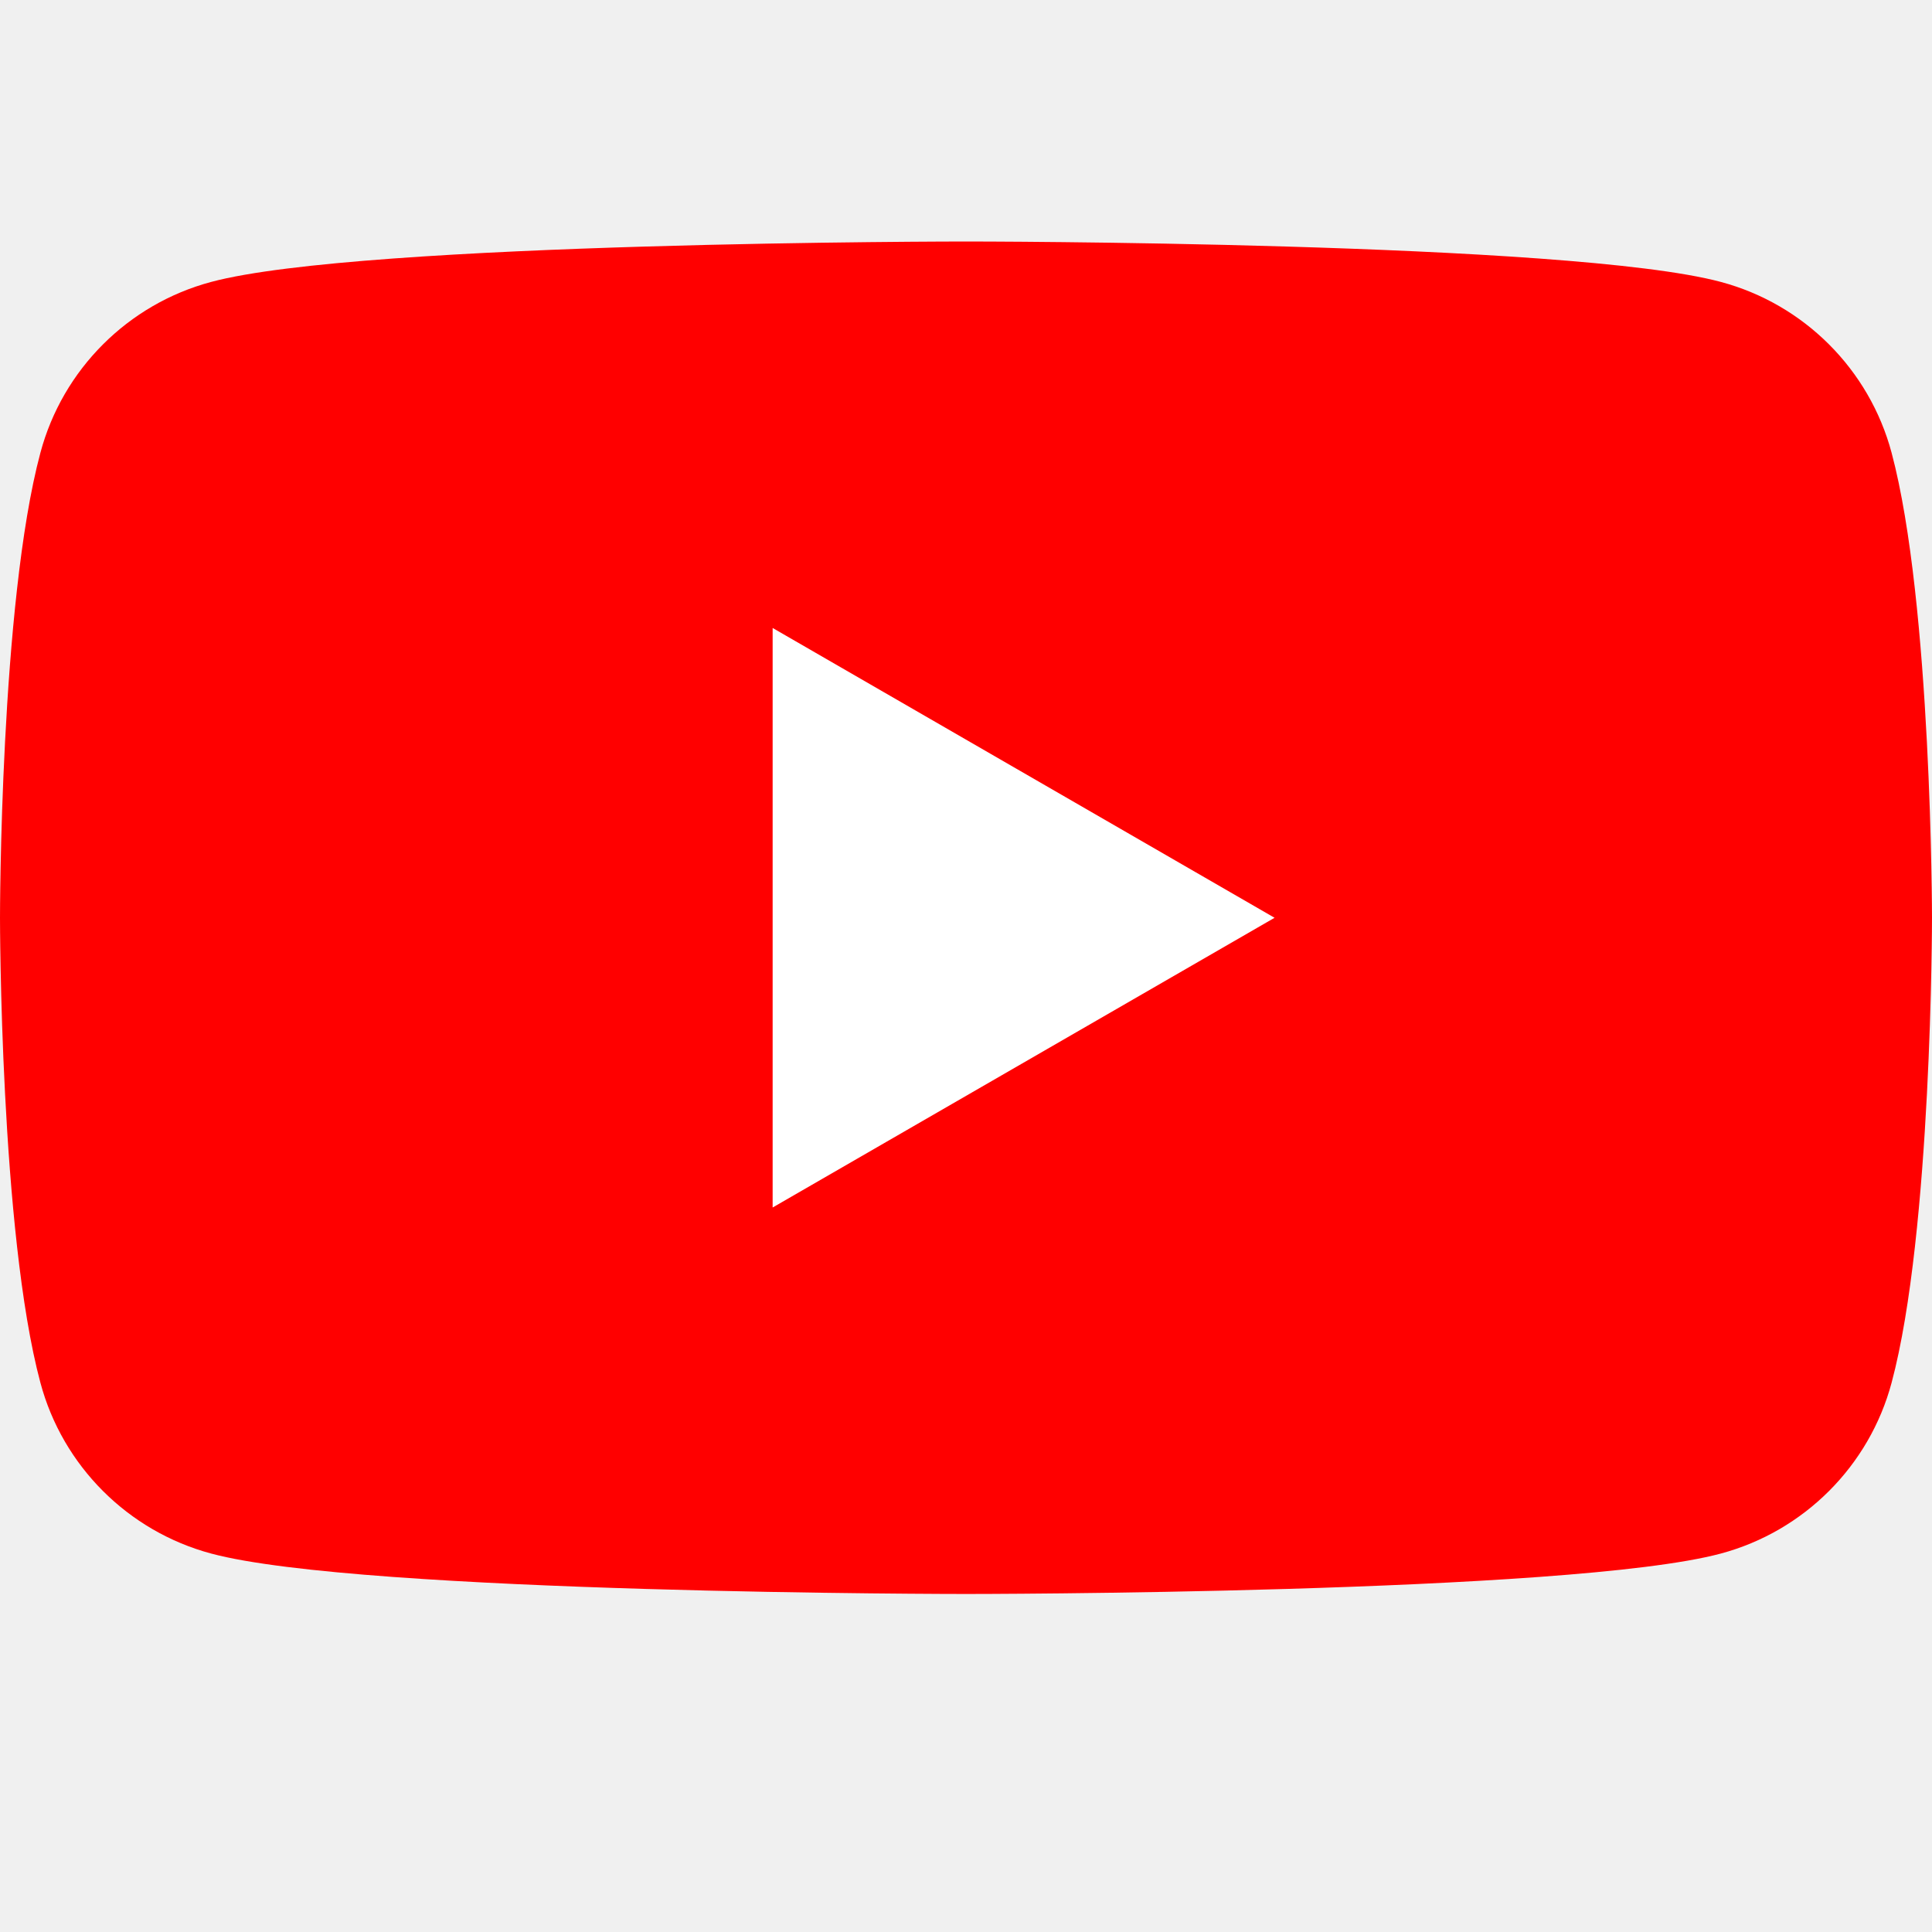
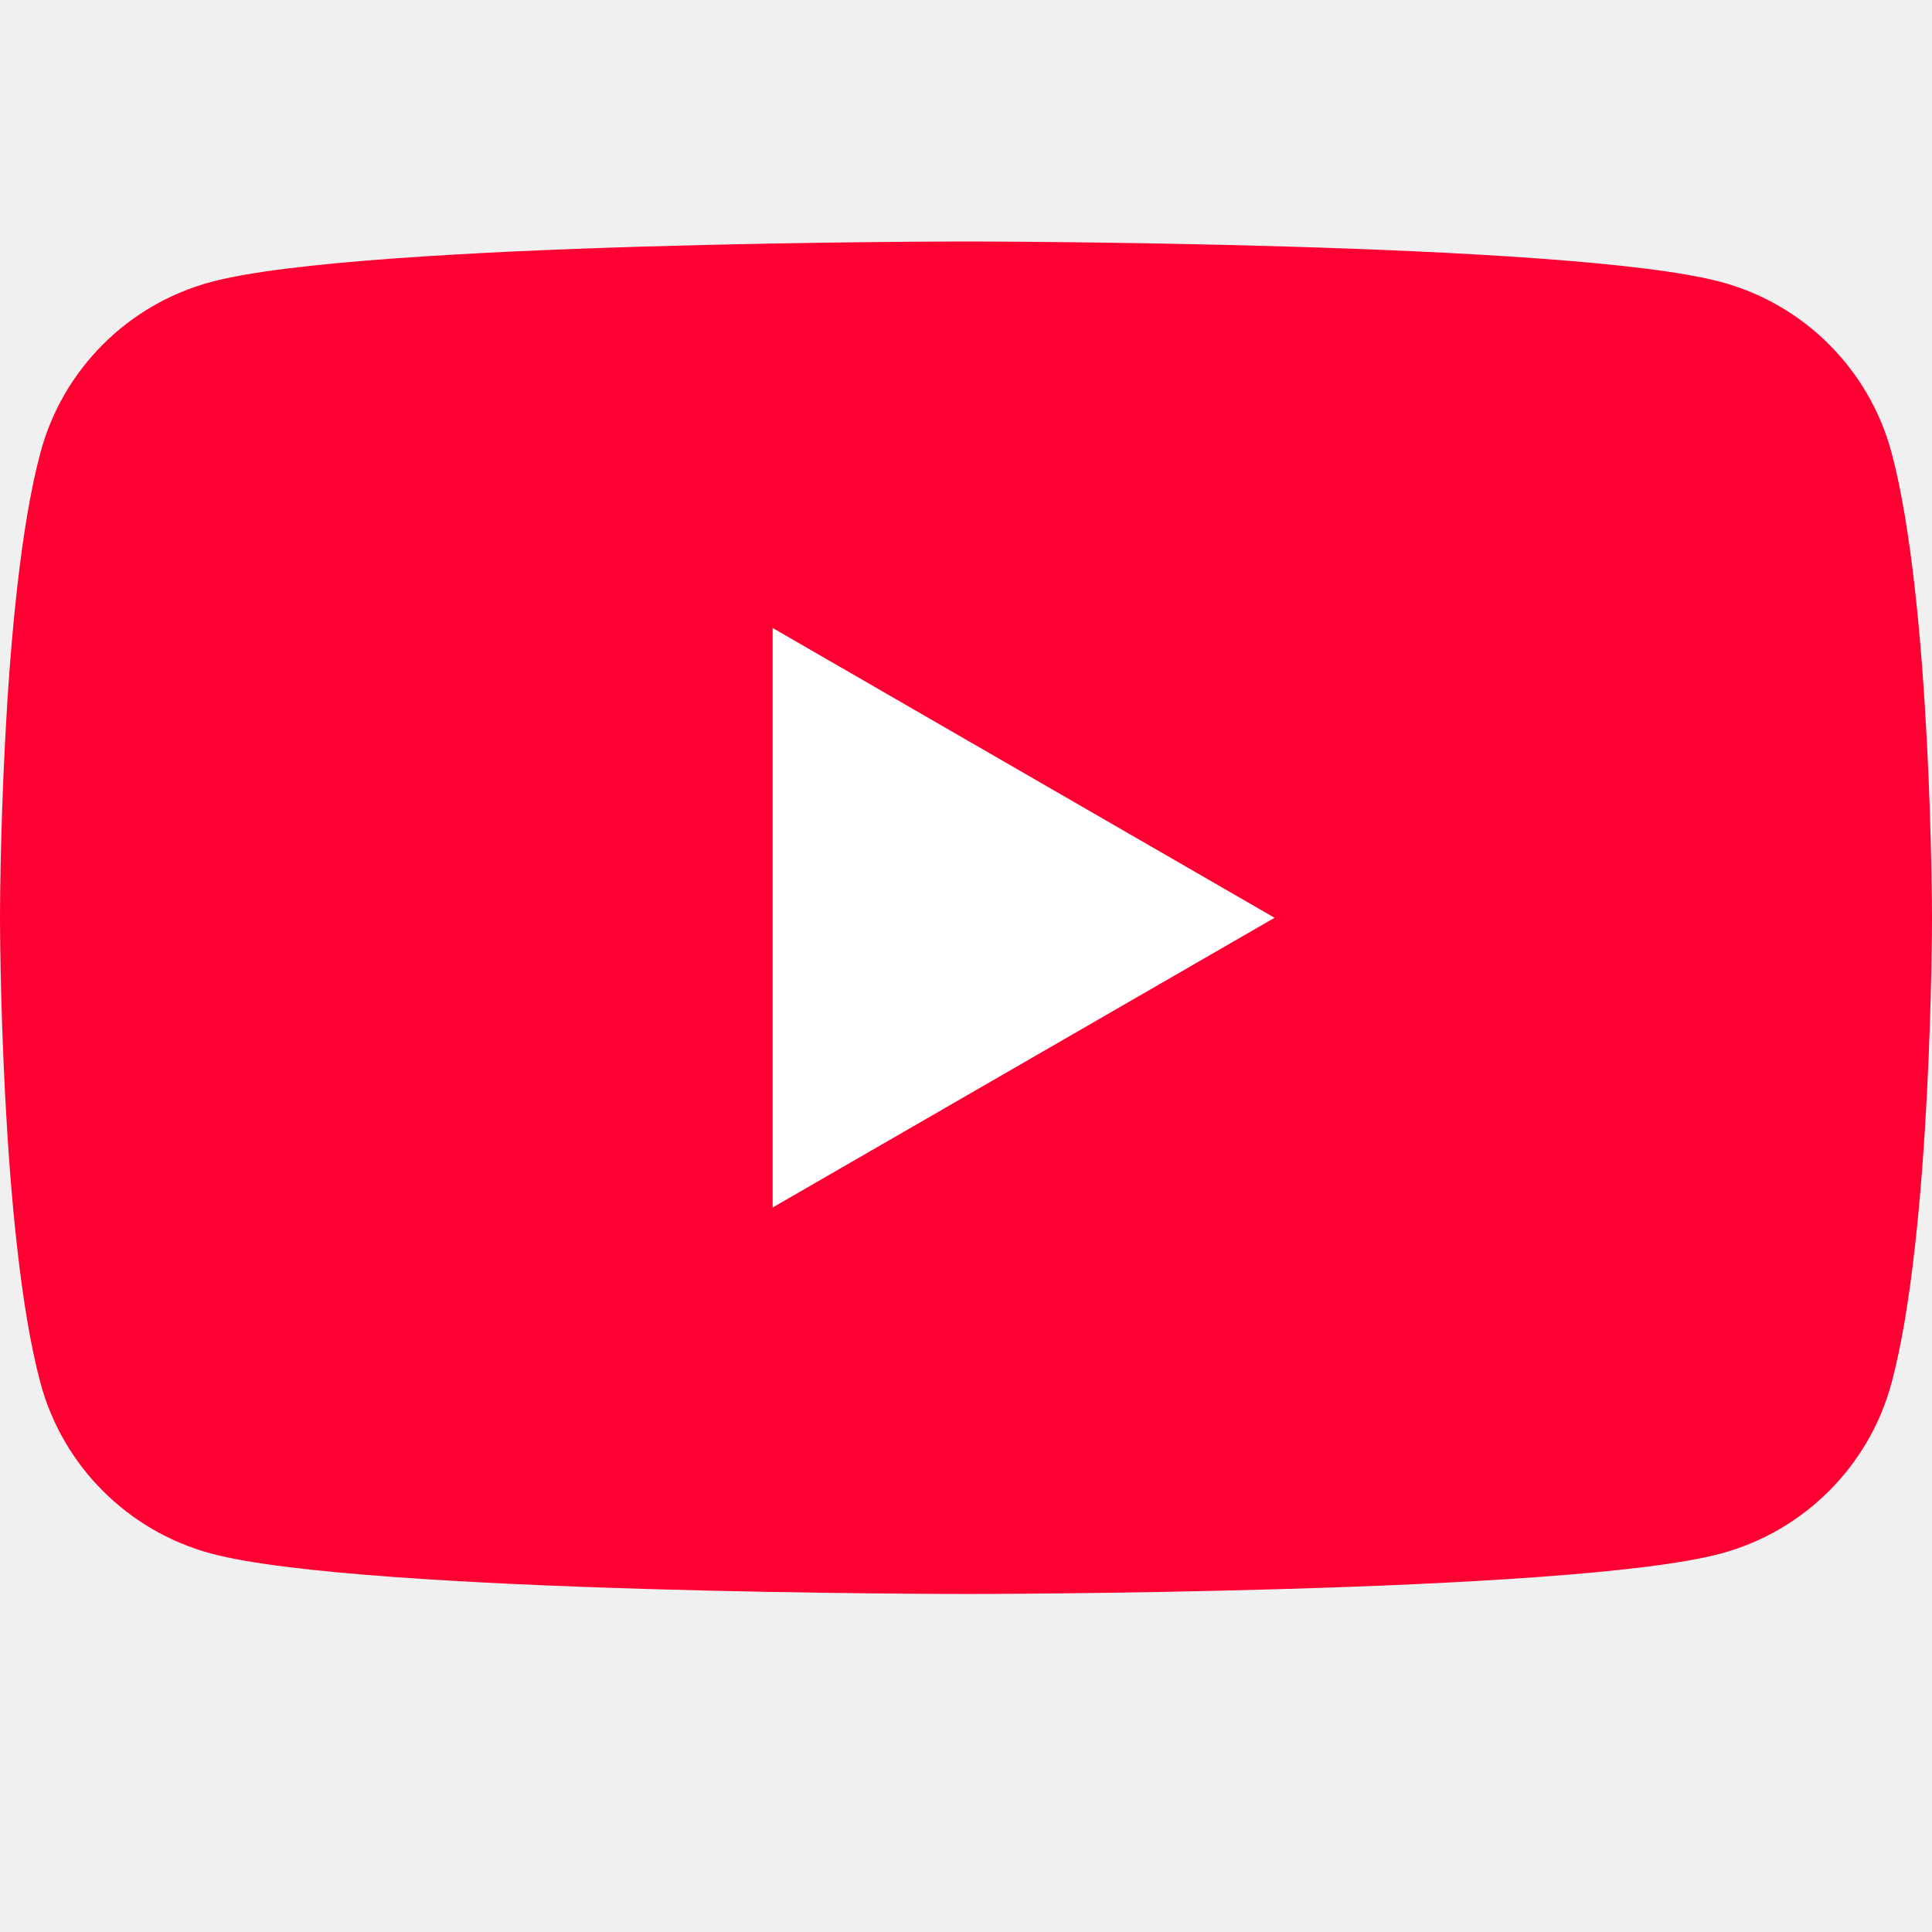
<svg xmlns="http://www.w3.org/2000/svg" width="24" height="24" viewBox="0 0 24 24" fill="none">
-   <path d="M23.498 5.624C23.222 4.59 22.41 3.778 21.376 3.502C19.506 3 12 3 12 3C12 3 4.495 3 2.624 3.502C1.59 3.778 0.778 4.59 0.502 5.624C1.50211e-07 7.495 0 11.4 0 11.4C0 11.4 1.50211e-07 15.306 0.502 17.177C0.778 18.21 1.59 19.022 2.624 19.299C4.495 19.801 12 19.801 12 19.801C12 19.801 19.506 19.801 21.376 19.299C22.41 19.022 23.222 18.21 23.498 17.177C24 15.306 24 11.4 24 11.4C24 11.4 23.998 7.495 23.498 5.624Z" fill="#FF0000" />
+   <path d="M23.498 5.624C23.222 4.59 22.41 3.778 21.376 3.502C19.506 3 12 3 12 3C12 3 4.495 3 2.624 3.502C1.59 3.778 0.778 4.59 0.502 5.624C1.50211e-07 7.495 0 11.4 0 11.4C0 11.4 1.50211e-07 15.306 0.502 17.177C0.778 18.21 1.59 19.022 2.624 19.299C4.495 19.801 12 19.801 12 19.801C12 19.801 19.506 19.801 21.376 19.299C22.41 19.022 23.222 18.21 23.498 17.177C24 15.306 24 11.4 24 11.4C24 11.4 23.998 7.495 23.498 5.624Z" fill="#FF0033" />
  <path d="M9.598 15L15.833 11.401L9.598 7.801V15Z" fill="white" />
</svg>
